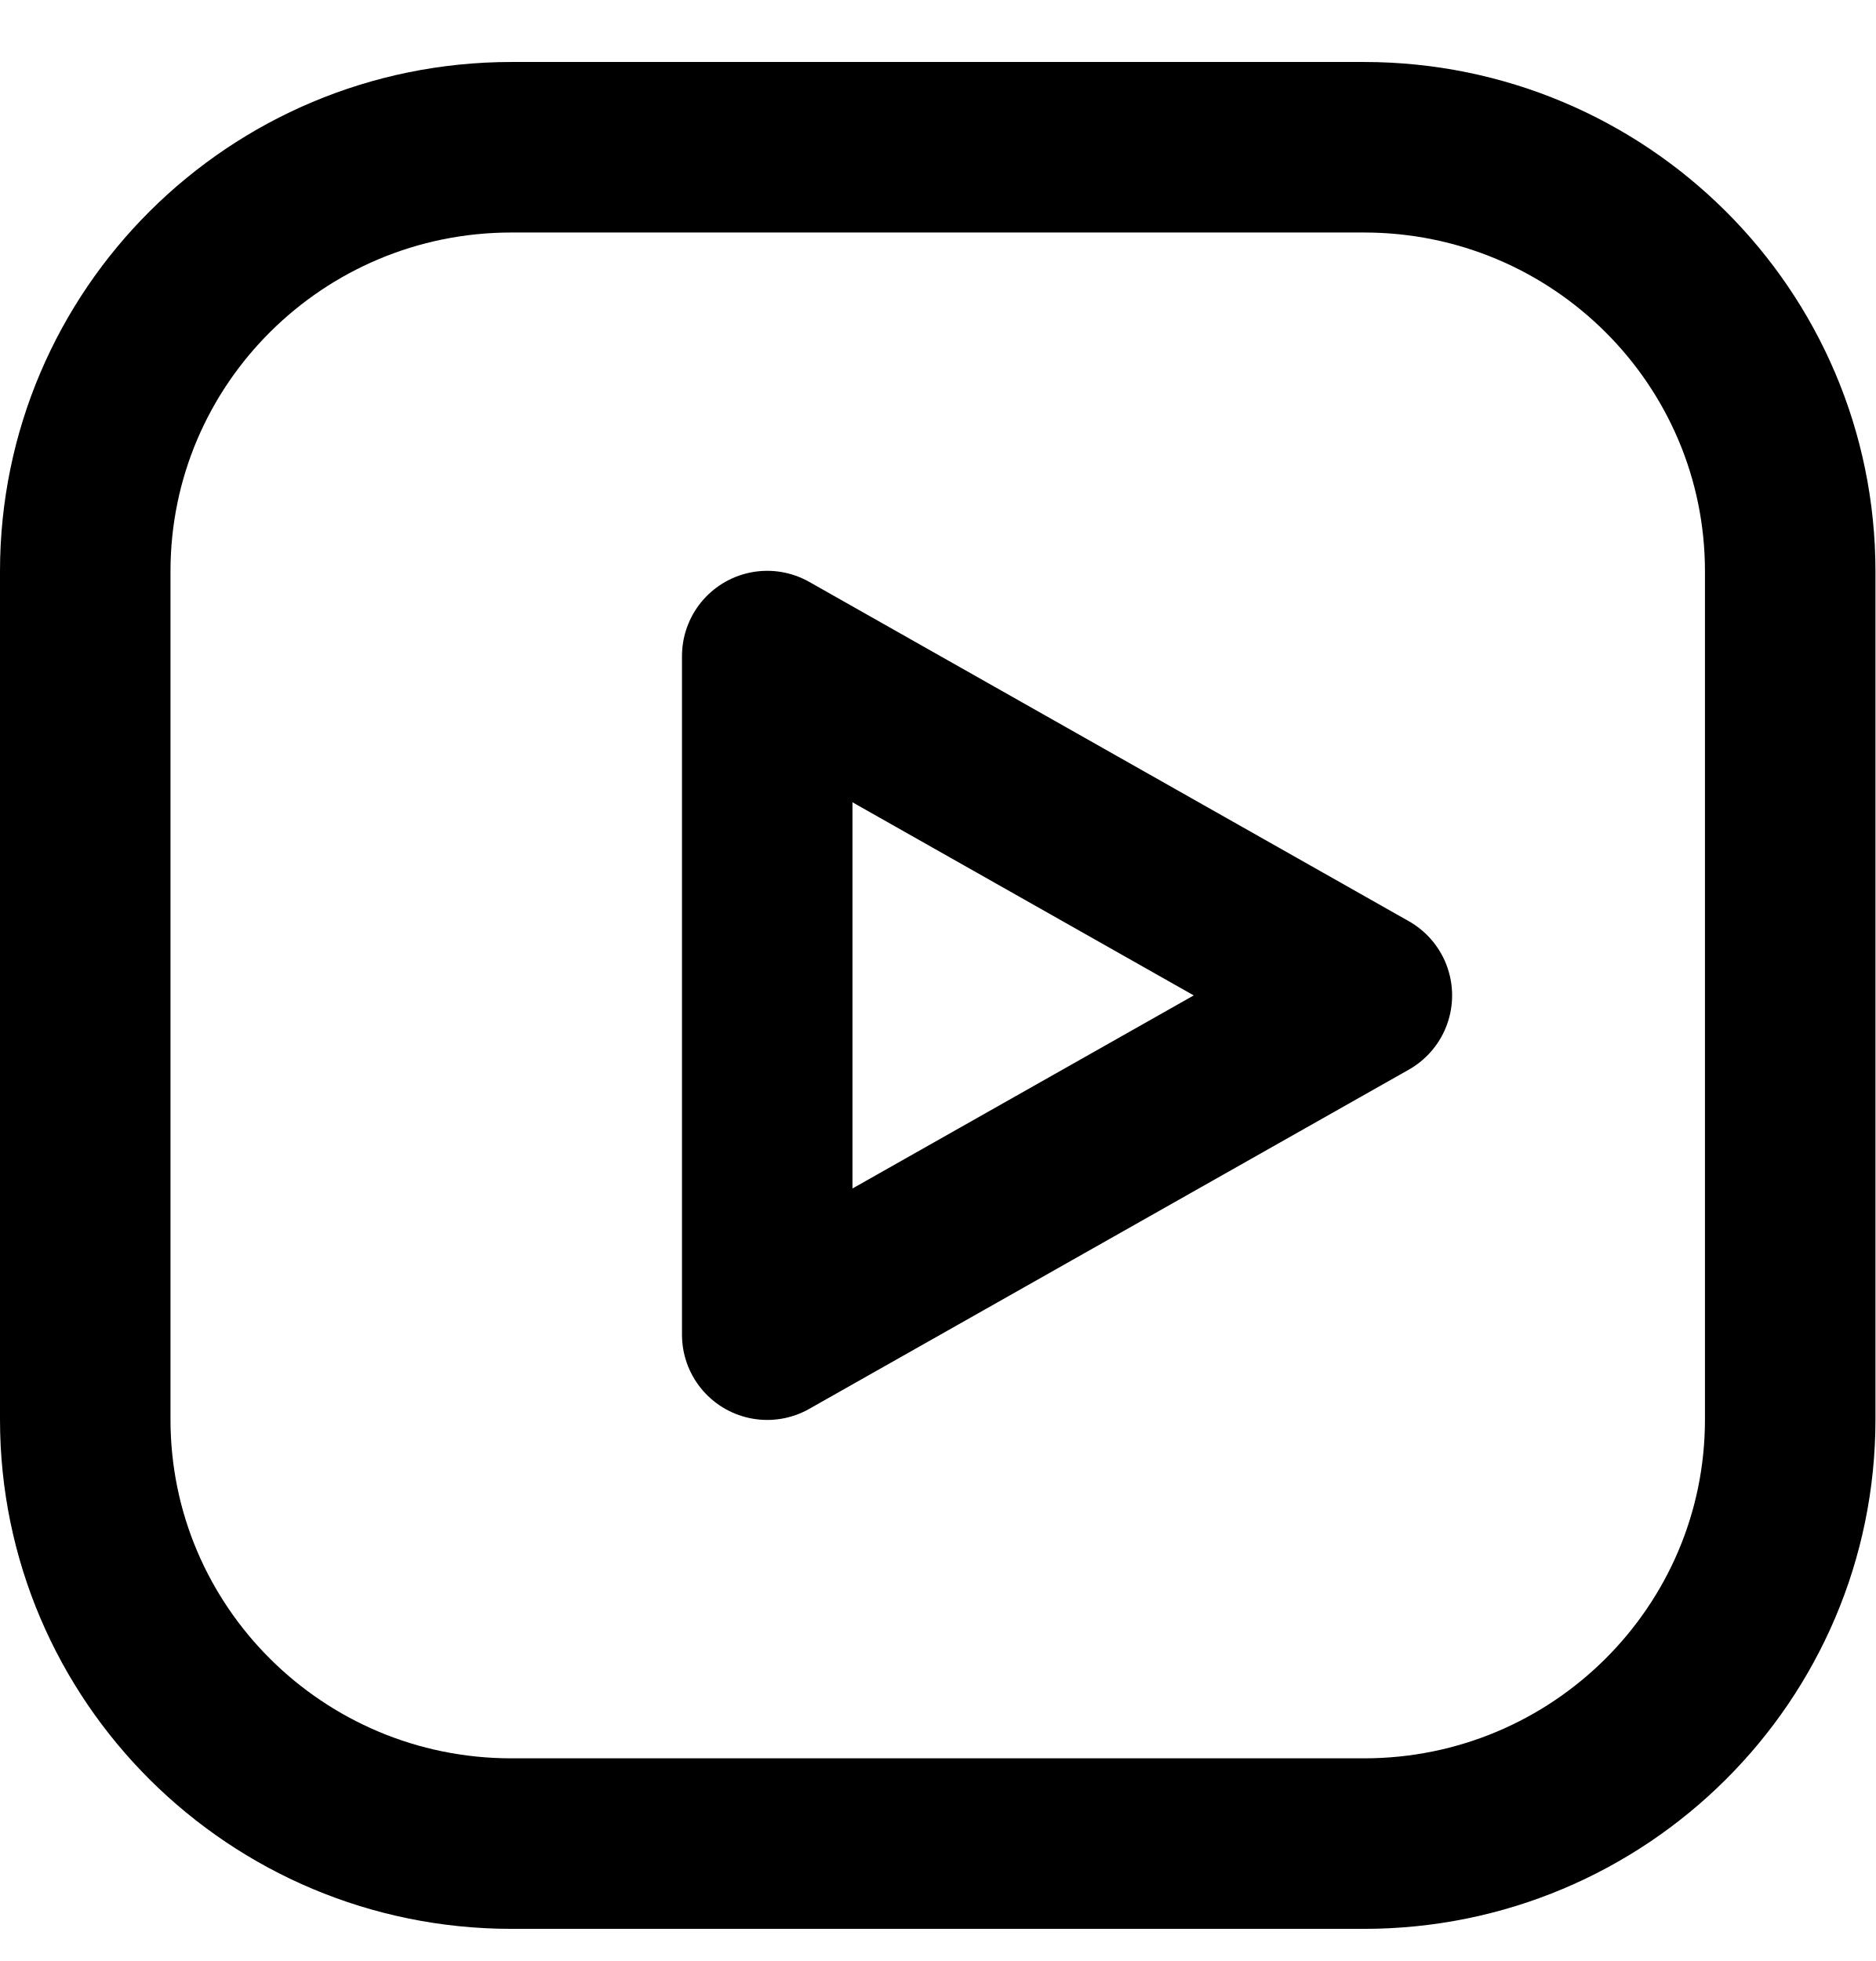
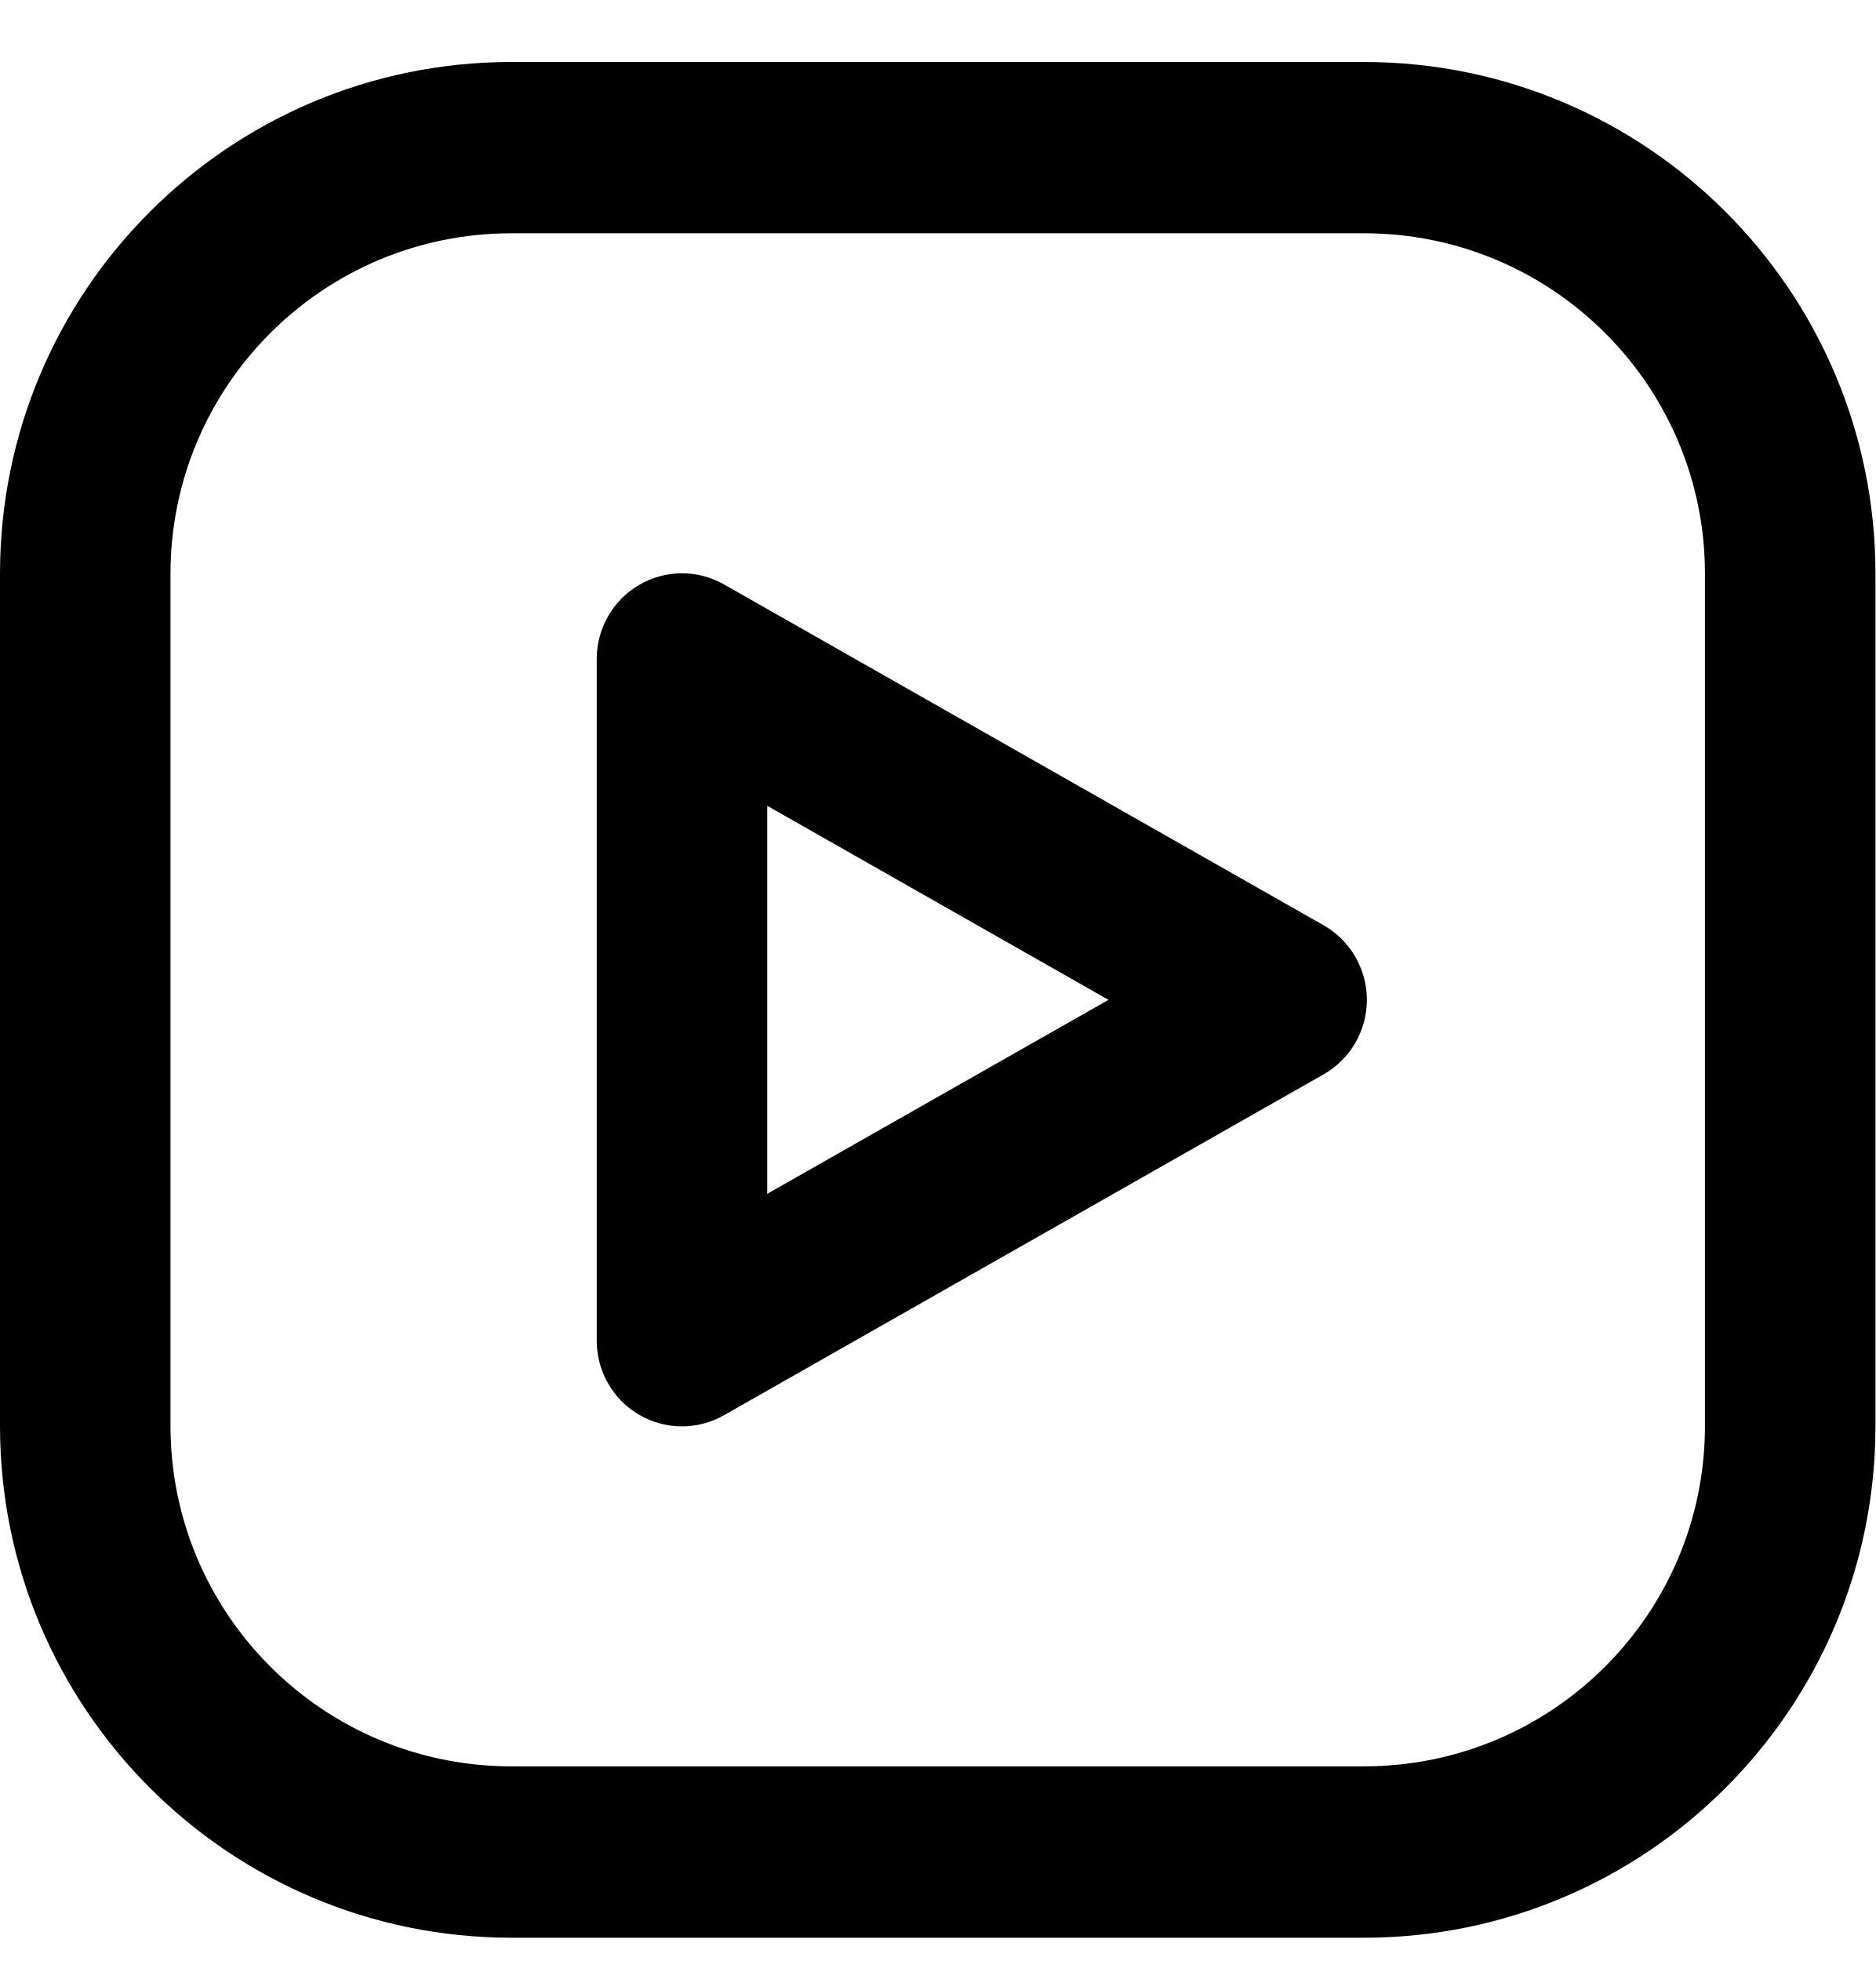
<svg xmlns="http://www.w3.org/2000/svg" width="22" height="23" viewBox="0 0 22 23" fill="none">
-   <path d="M9 15.654L16.034 11.675L9 7.695V15.654Z" stroke="currentColor" stroke-width="2" stroke-linecap="round" stroke-linejoin="round" />
-   <path d="M16 1.727H6C3.239 1.727 1 3.954 1 6.701V16.649C1 19.396 3.239 21.623 6 21.623H16C18.761 21.623 21 19.396 21 16.649V6.701C21 3.954 18.761 1.727 16 1.727Z" stroke="currentColor" stroke-width="2" stroke-linecap="round" stroke-linejoin="round" />
+   <path fill-rule="evenodd" clip-rule="evenodd" d="M7.496 6.861C7.803 6.681 8.183 6.678 8.492 6.854L15.526 10.852C15.84 11.03 16.034 11.365 16.034 11.727C16.034 12.089 15.84 12.423 15.526 12.601L8.492 16.599C8.183 16.775 7.803 16.773 7.496 16.593C7.189 16.413 7 16.082 7 15.725V7.729C7 7.371 7.189 7.041 7.496 6.861ZM9 9.451V14.002L13.003 11.727L9 9.451Z" fill="currentColor" />
+   <path fill-rule="evenodd" clip-rule="evenodd" d="M6 2.736C3.786 2.736 2 4.529 2 6.729V16.724C2 18.925 3.786 20.717 6 20.717H16C18.214 20.717 20 18.925 20 16.724V6.729C20 4.529 18.214 2.736 16 2.736H6ZM0 6.729C0 3.409 2.691 0.727 6 0.727H16C19.309 0.727 22 3.409 22 6.729V16.724C22 20.044 19.309 22.727 16 22.727H6C2.691 22.727 0 20.044 0 16.724V6.729Z" fill="currentColor" />
</svg>
